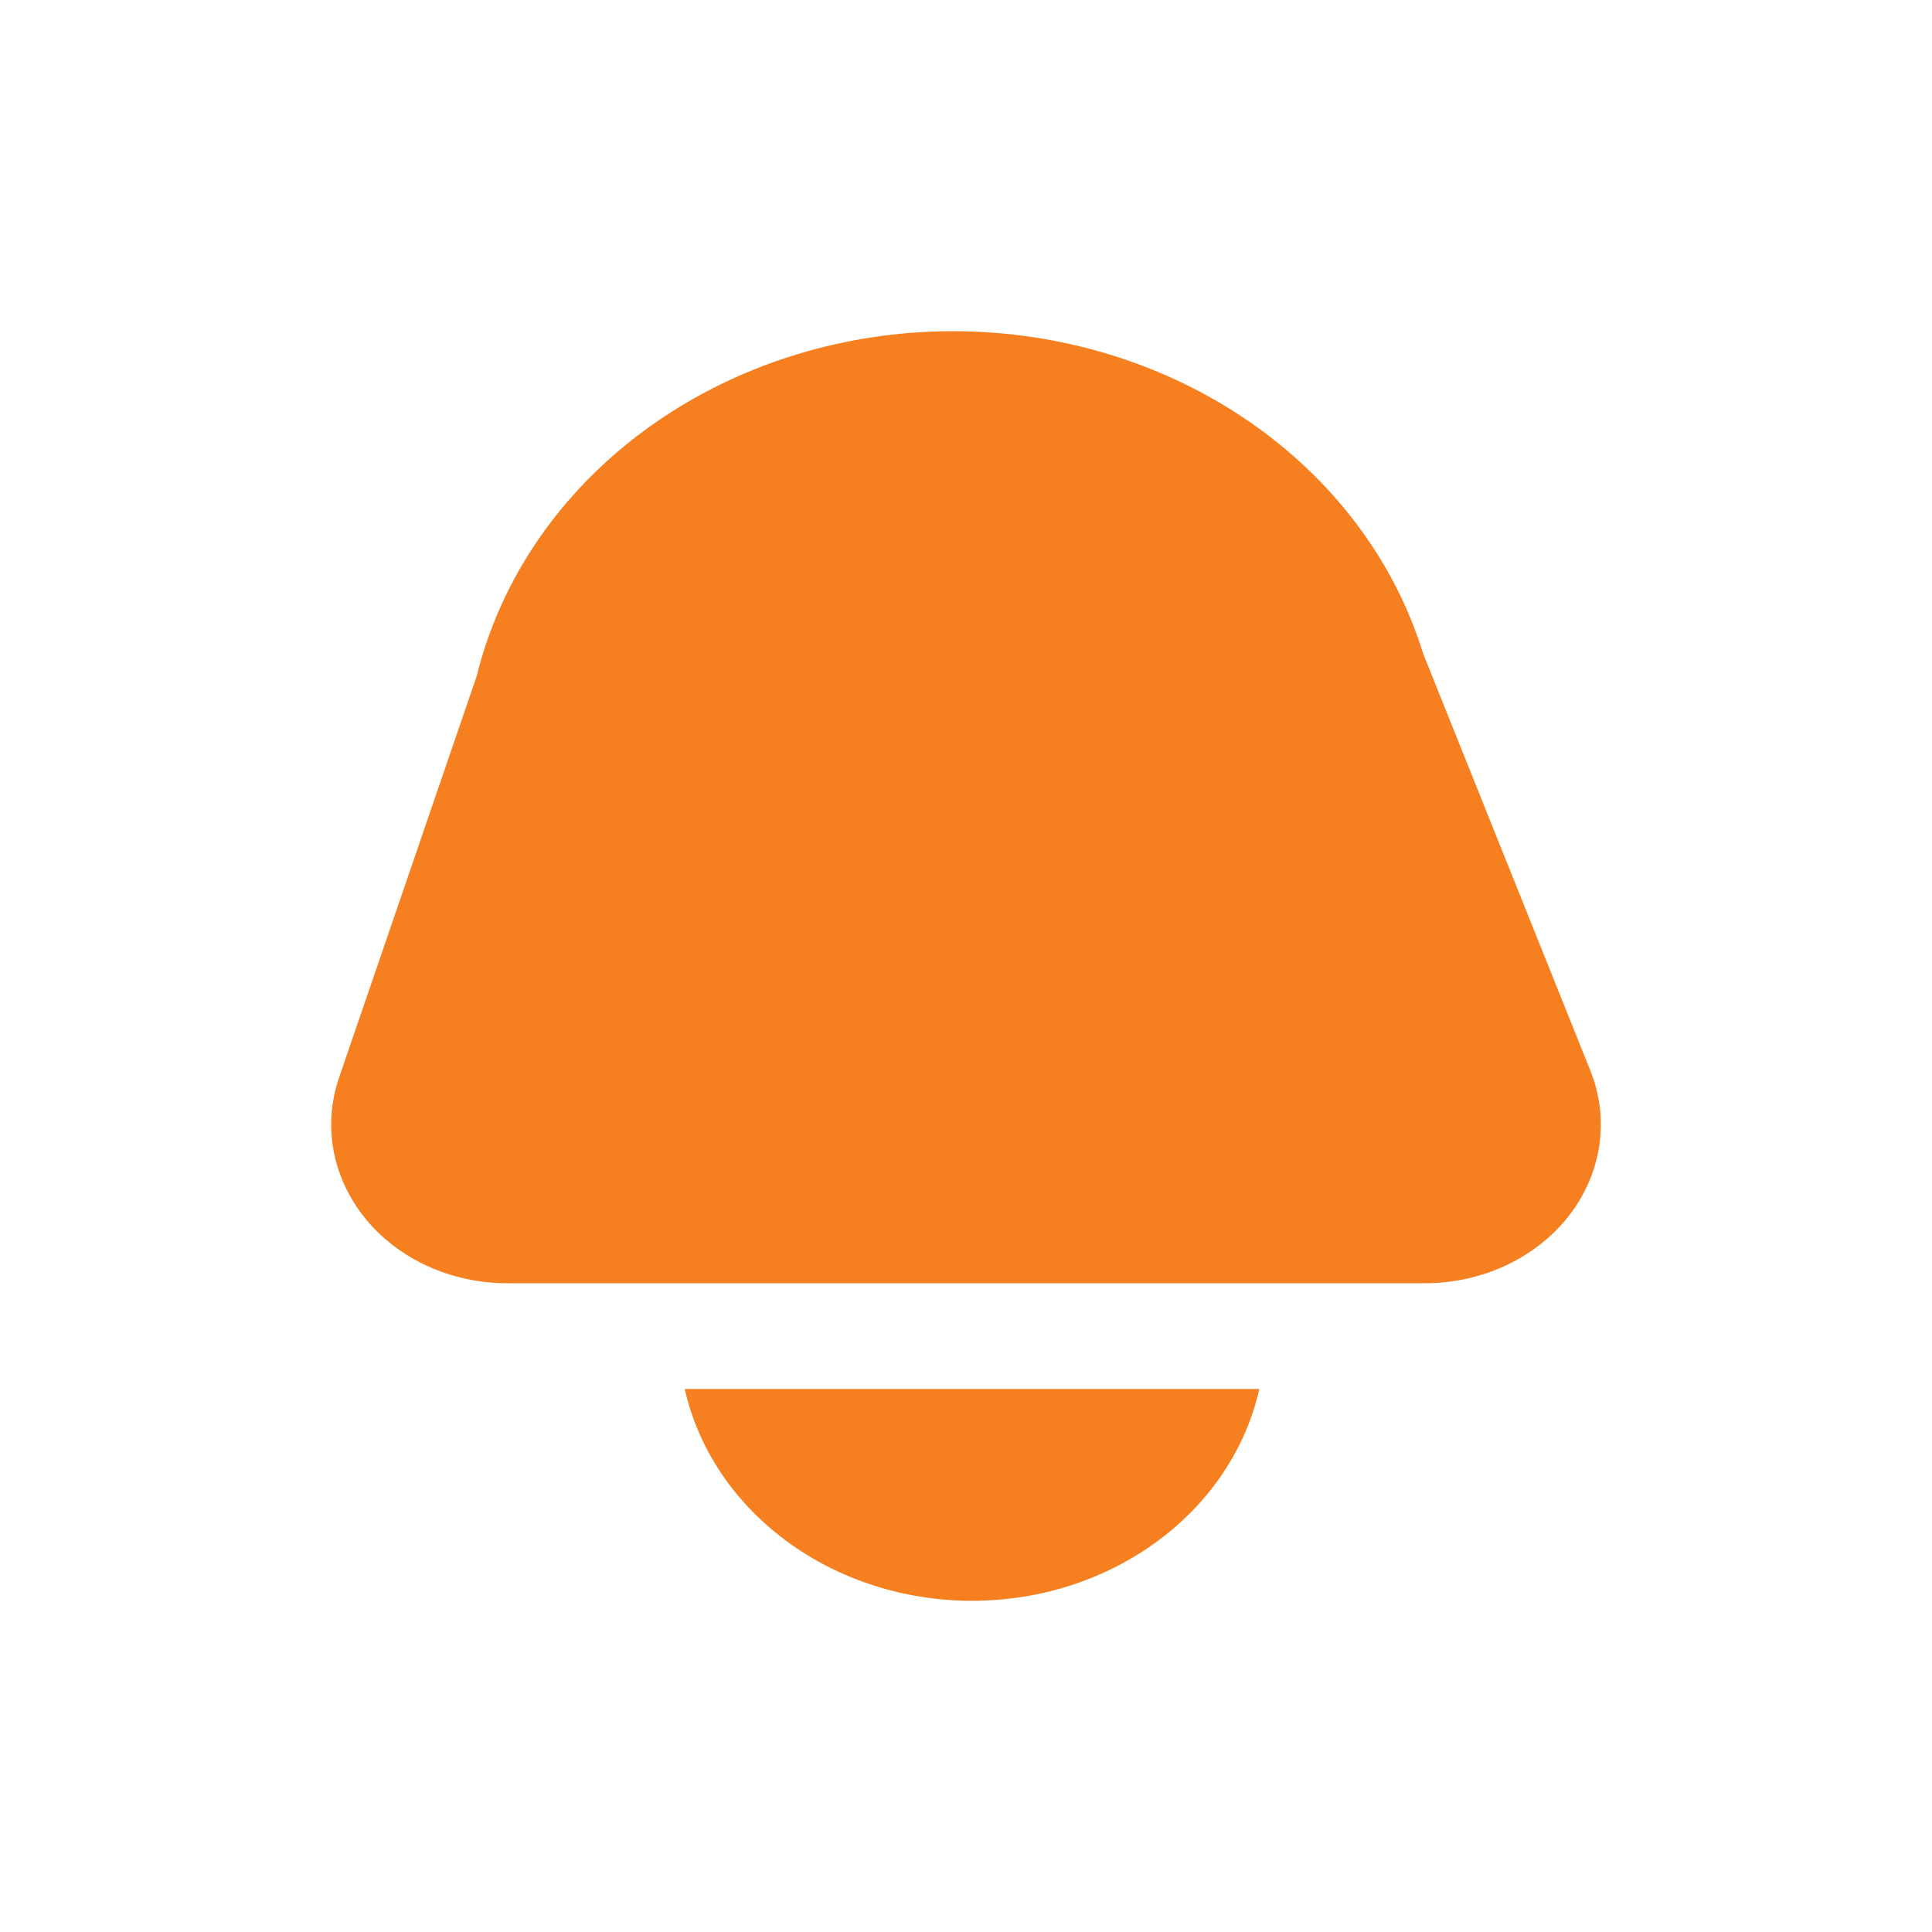
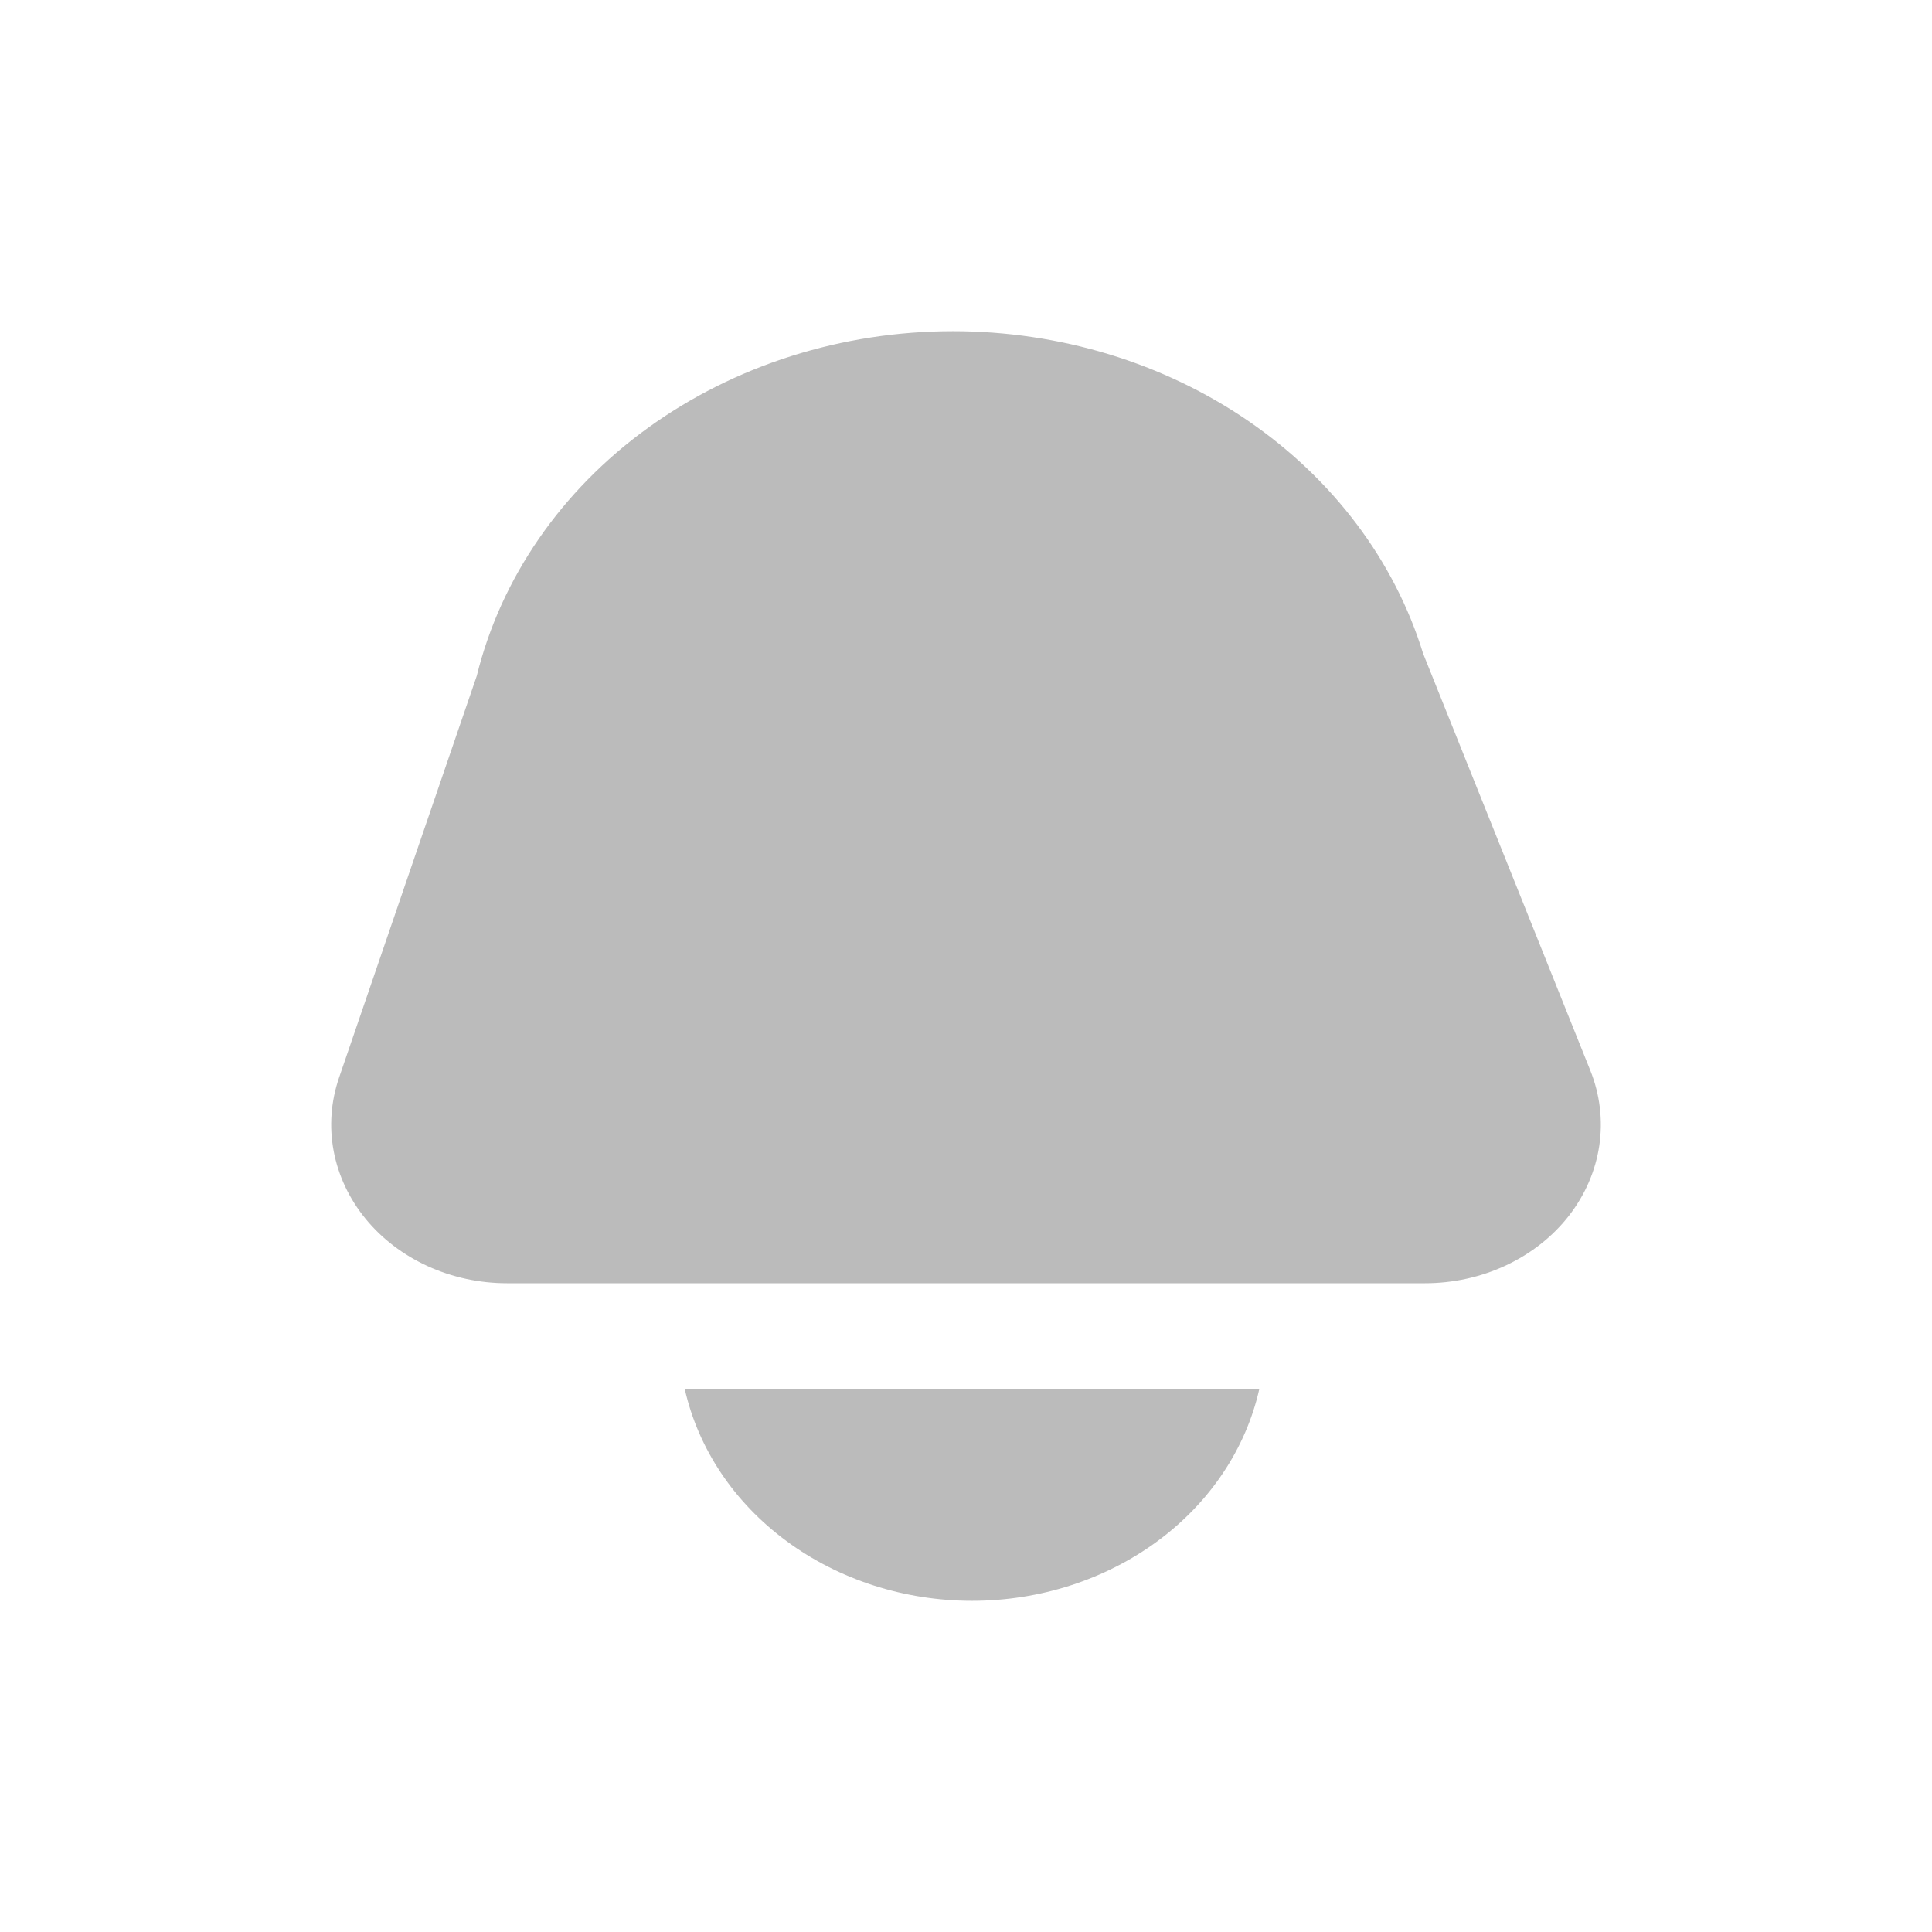
<svg xmlns="http://www.w3.org/2000/svg" width="45" height="45" viewBox="0 0 45 45" fill="none">
-   <path d="M11.81 29.889H33.19C33.848 29.889 34.496 29.746 35.08 29.472C35.663 29.198 36.166 28.802 36.544 28.316C36.921 27.83 37.164 27.269 37.251 26.681C37.337 26.092 37.266 25.494 37.042 24.936L33.147 15.222C32.482 13.063 31.052 11.16 29.074 9.805C27.097 8.449 24.682 7.715 22.198 7.714V7.714C19.613 7.714 17.105 8.51 15.088 9.969C13.071 11.428 11.666 13.465 11.105 15.742L7.896 25.104C7.707 25.657 7.665 26.242 7.772 26.812C7.88 27.383 8.134 27.922 8.515 28.388C8.895 28.853 9.392 29.231 9.964 29.492C10.537 29.753 11.169 29.889 11.81 29.889V29.889Z" fill="#F67F20" />
-   <path d="M15.949 32.352C16.263 33.745 17.1 34.996 18.32 35.895C19.539 36.795 21.066 37.286 22.641 37.286C24.216 37.286 25.742 36.795 26.962 35.895C28.181 34.996 29.019 33.745 29.332 32.352H15.949Z" fill="#F67F20" />
+   <path d="M11.81 29.889H33.19C33.848 29.889 34.496 29.746 35.08 29.472C35.663 29.198 36.166 28.802 36.544 28.316C36.921 27.83 37.164 27.269 37.251 26.681C37.337 26.092 37.266 25.494 37.042 24.935L33.147 15.222C32.482 13.063 31.052 11.16 29.074 9.804C27.097 8.449 24.682 7.715 22.198 7.714V7.714C19.613 7.714 17.105 8.51 15.088 9.969C13.071 11.428 11.666 13.465 11.105 15.742L7.896 25.104C7.707 25.657 7.665 26.242 7.772 26.812C7.88 27.383 8.134 27.922 8.515 28.388C8.895 28.853 9.392 29.231 9.964 29.492C10.537 29.753 11.169 29.889 11.81 29.889Z" fill="#BBBBBB" />
+   <path d="M15.949 32.352C16.263 33.744 17.1 34.996 18.32 35.895C19.539 36.794 21.066 37.286 22.641 37.286C24.216 37.286 25.742 36.794 26.962 35.895C28.181 34.996 29.019 33.744 29.332 32.352H15.949Z" fill="#BBBBBB" />
</svg>
